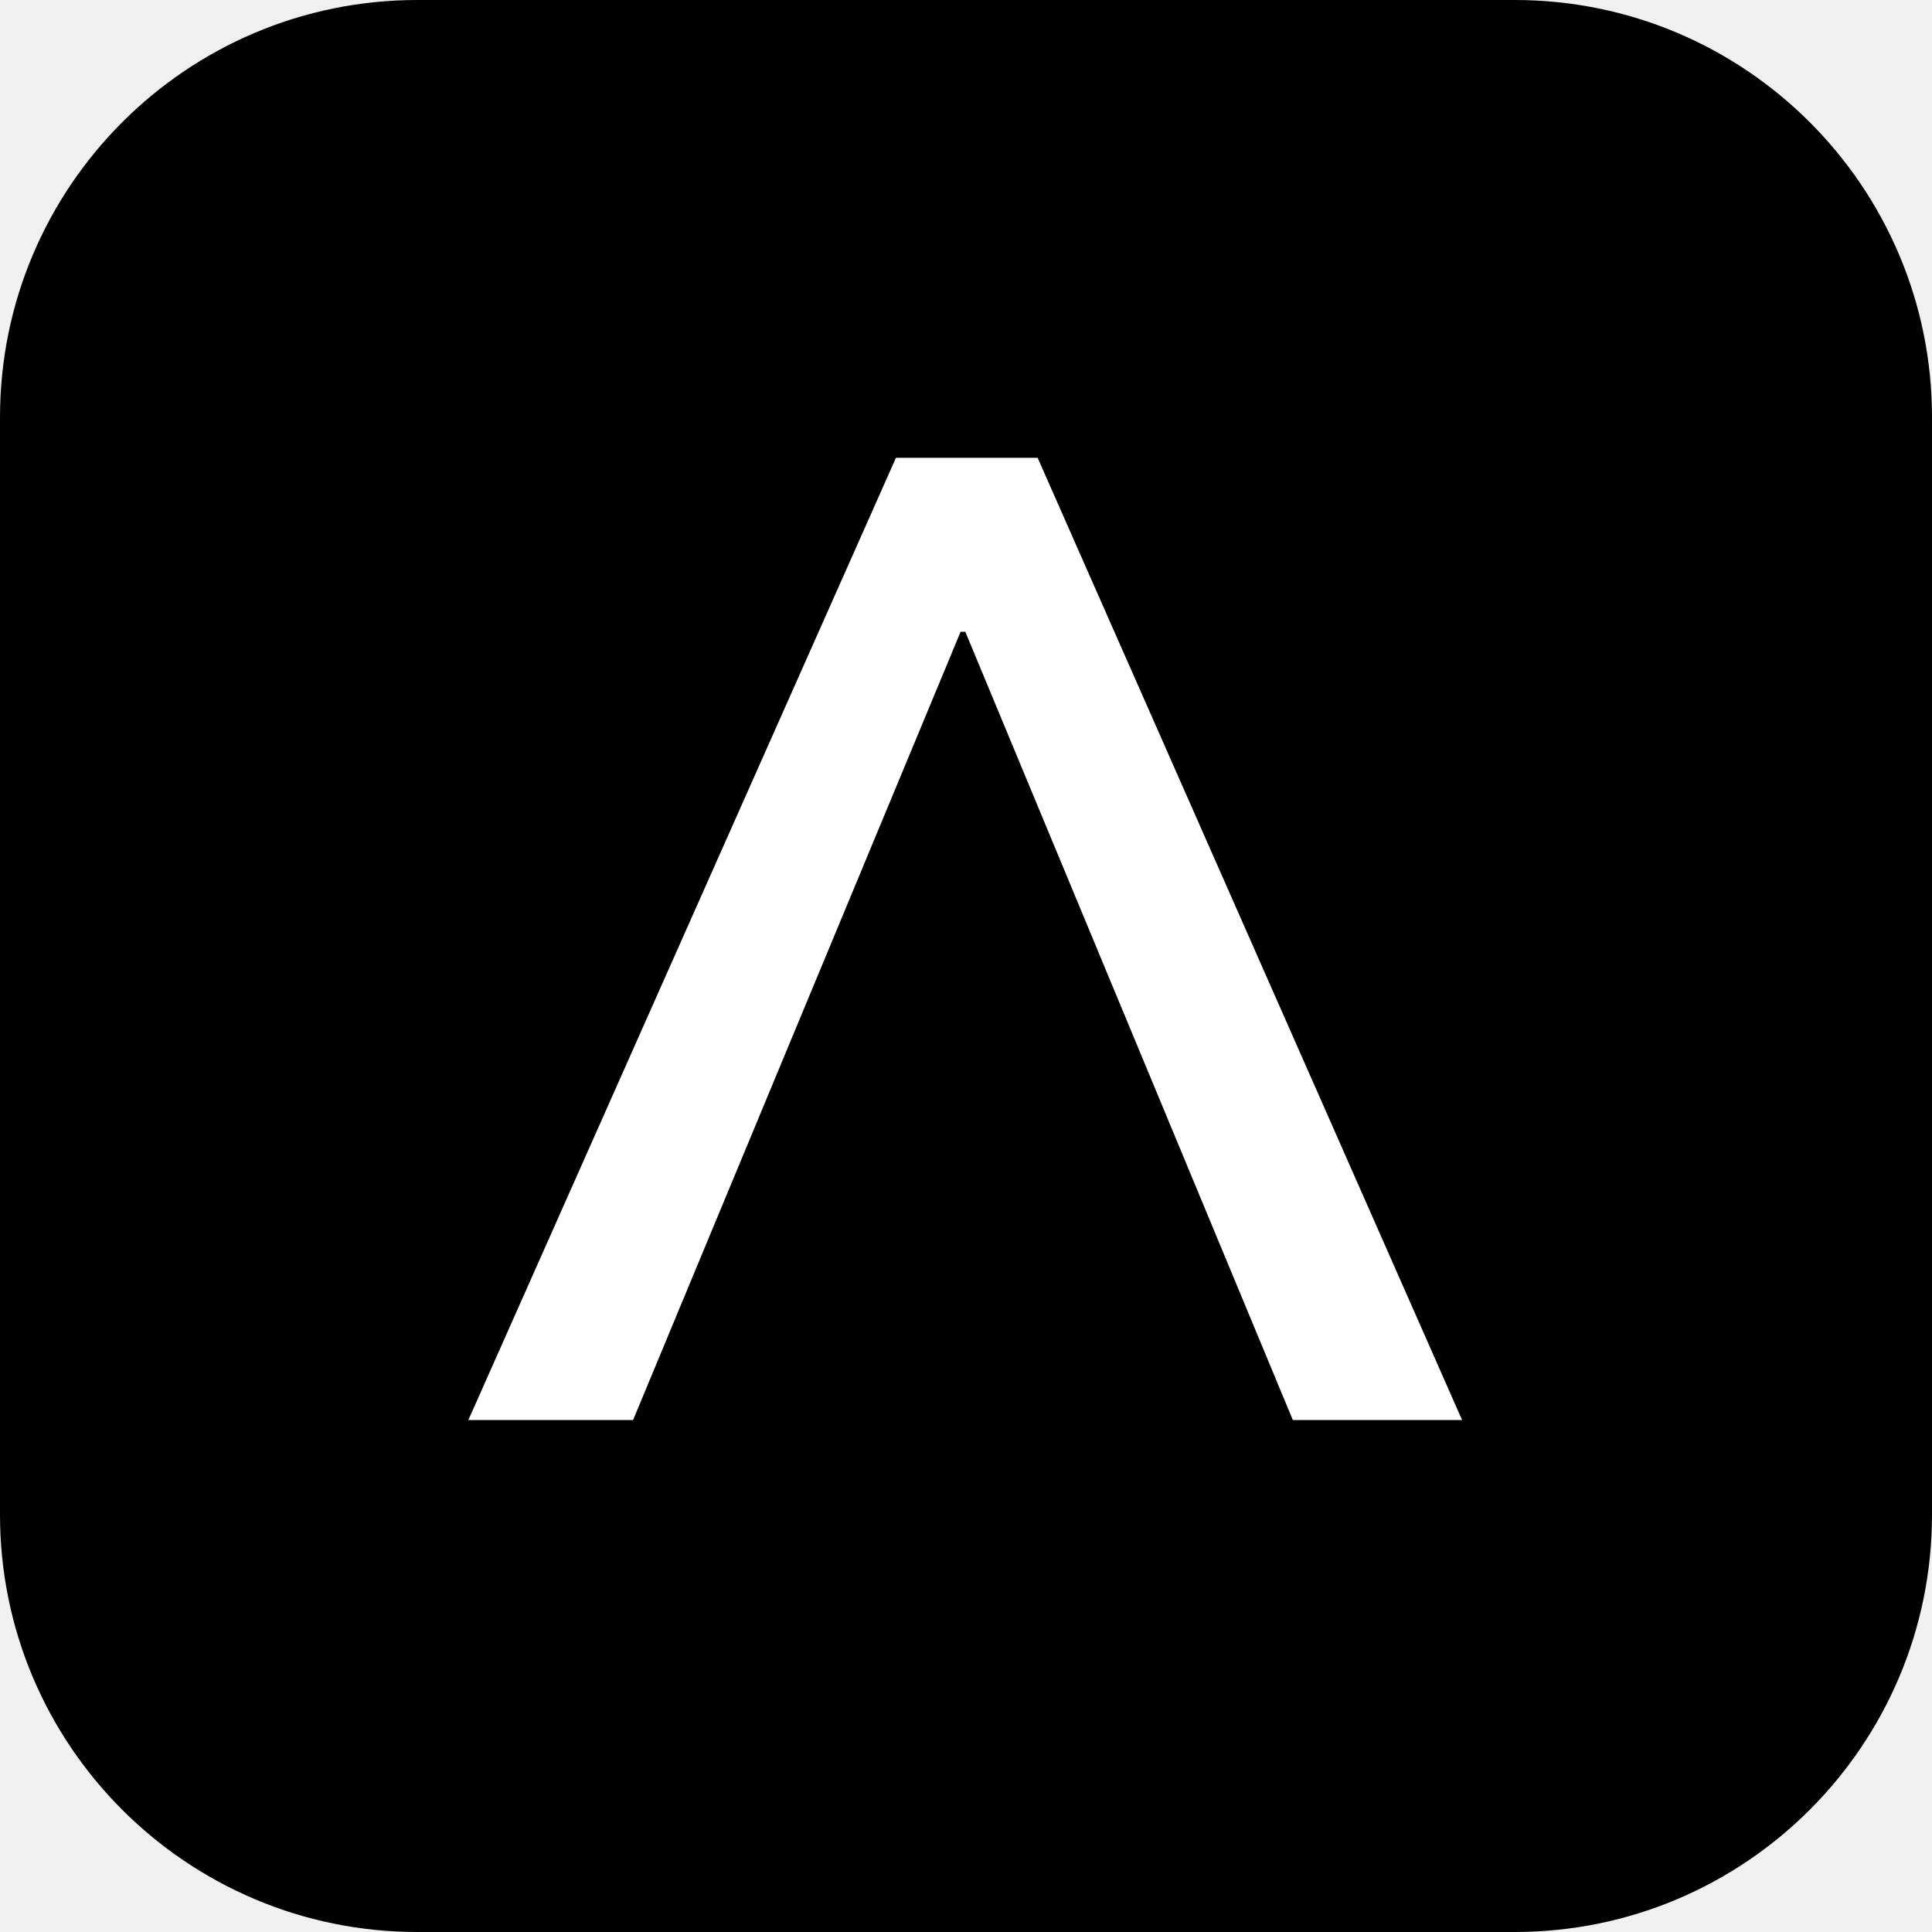
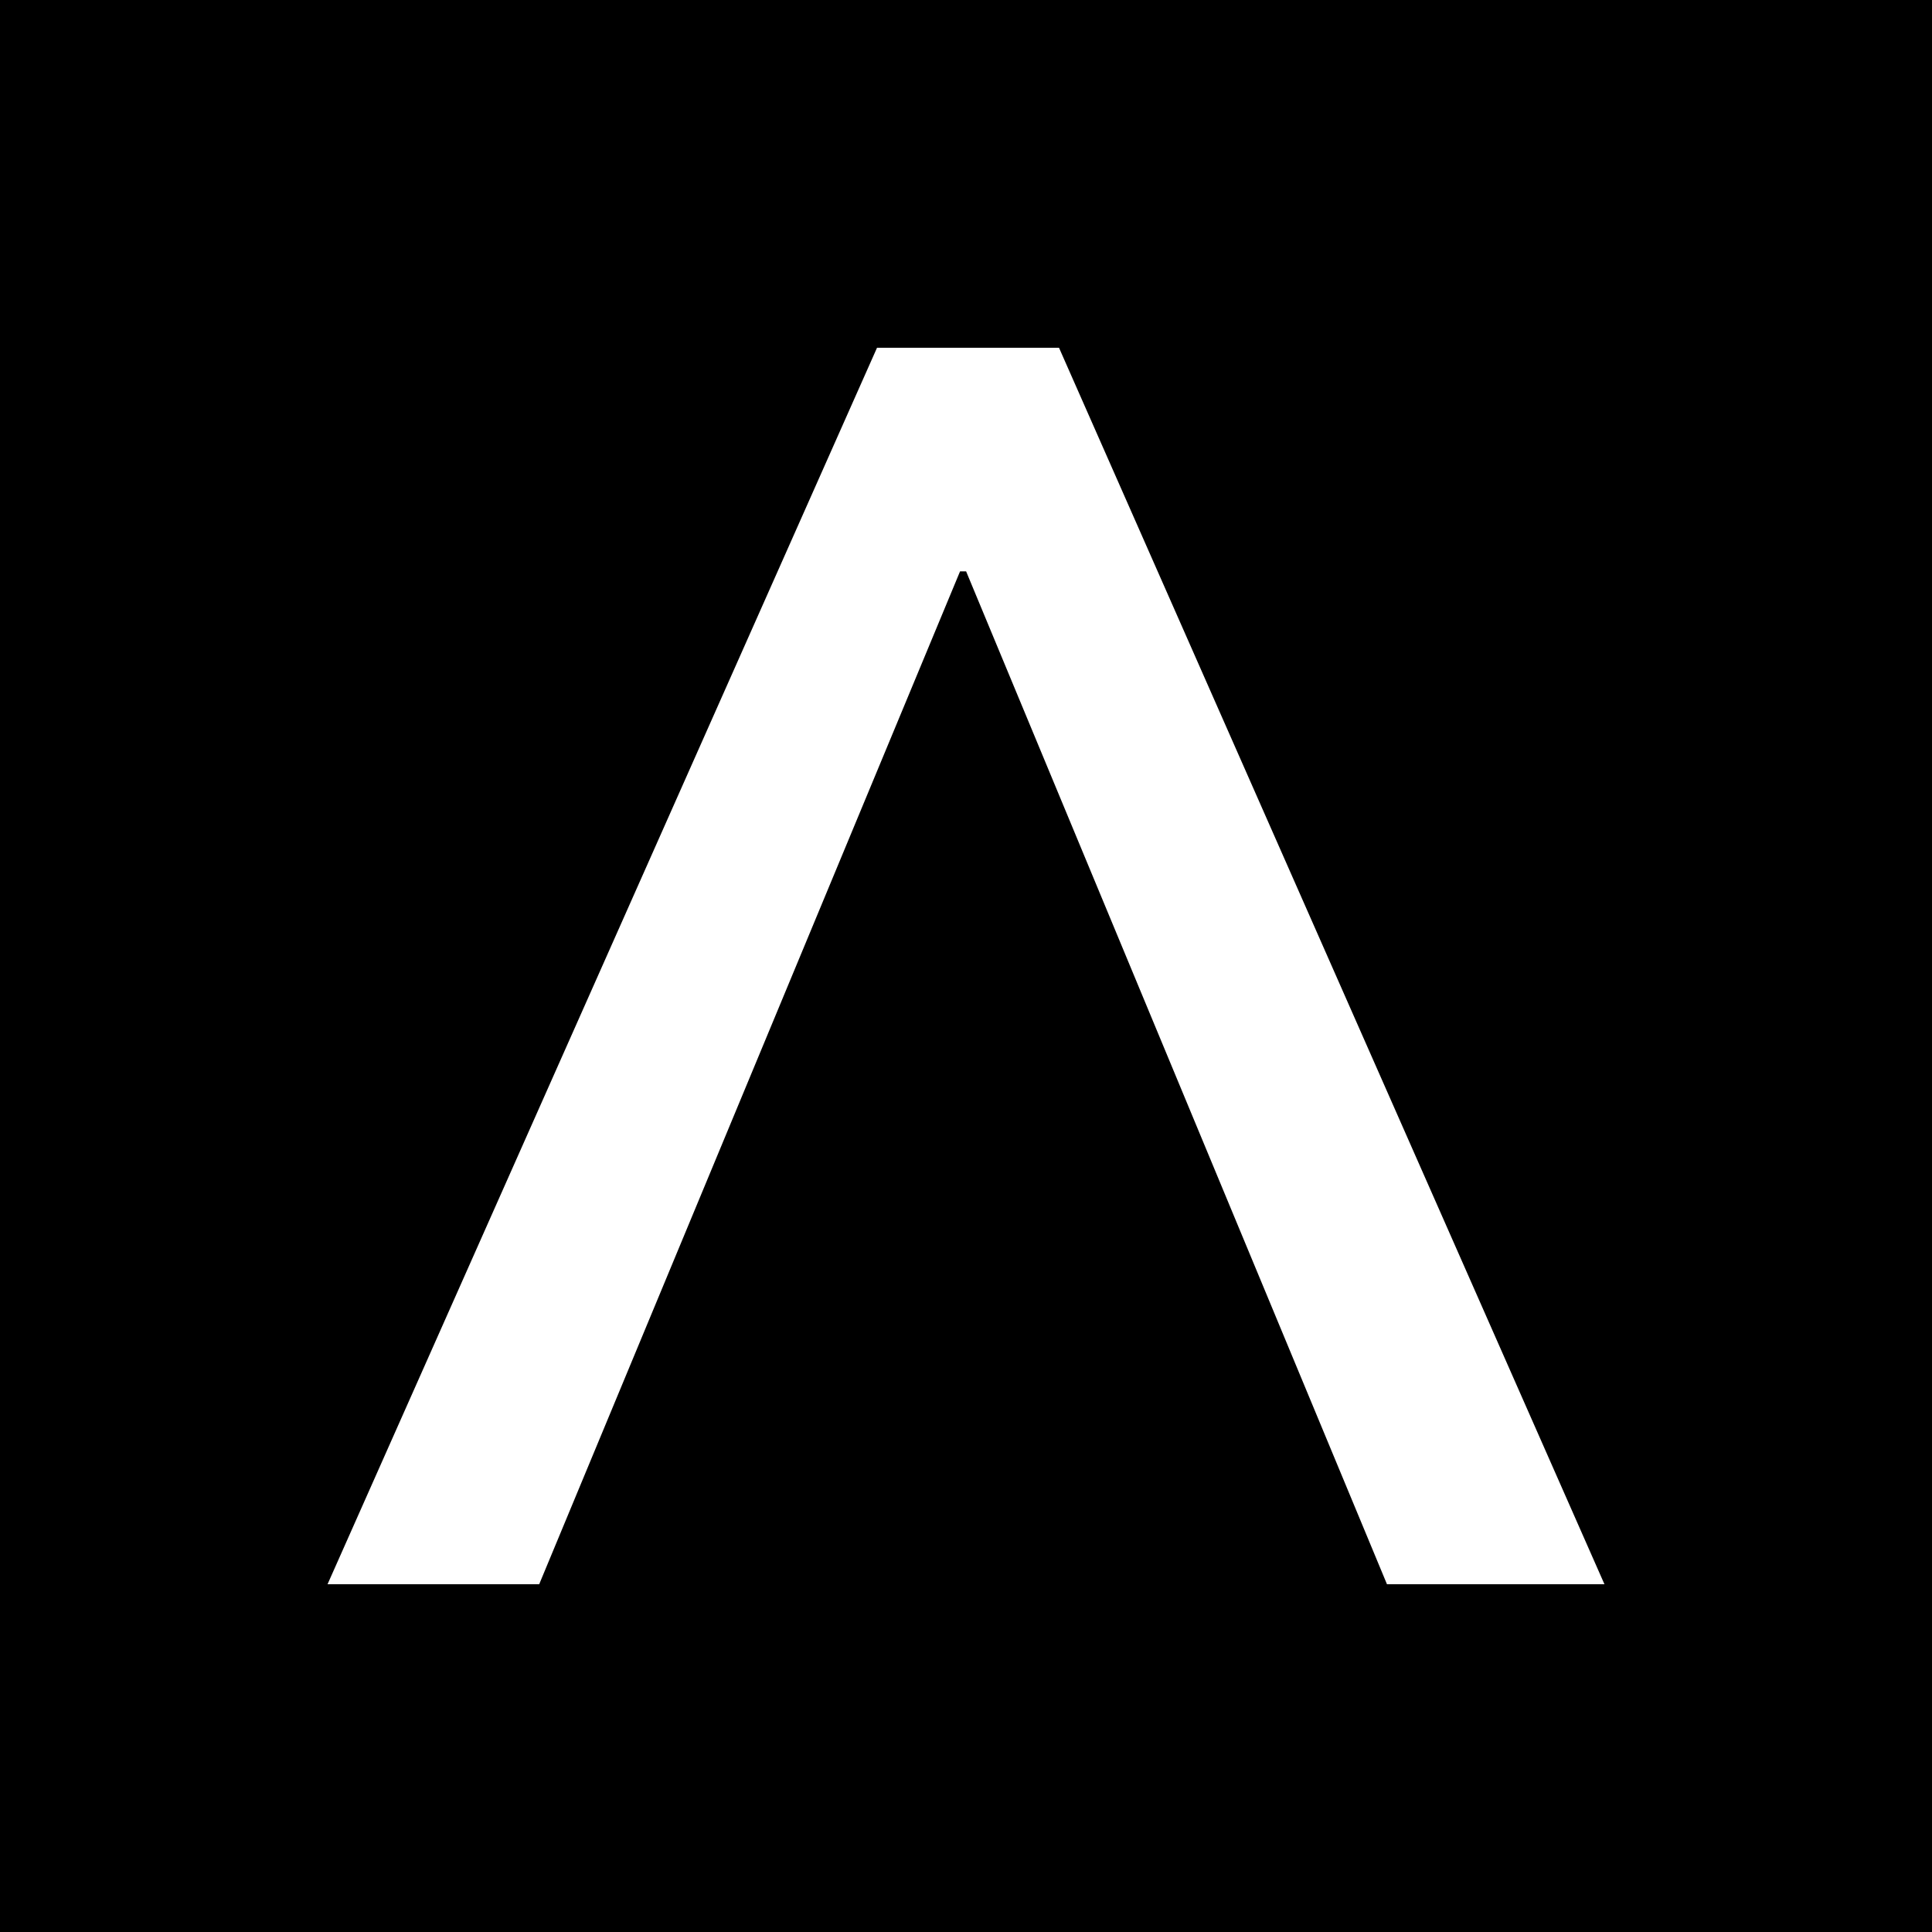
<svg xmlns="http://www.w3.org/2000/svg" viewBox="0 0 100 100">
-   <rect width="100" height="100" rx="21.6" ry="21.6" fill="#000000" />
-   <polygon points="66.917 73.501, 75.678 73.501, 53.708 23.695, 46.375 23.695, 24.242 73.501, 32.768 73.501, 49.72 32.702, 49.965 32.702, 66.917 73.501" fill="#FFFFFF" />
+   <rect width="100" height="100" fill="#000000" />
+   <polygon points="71.789 81.999, 83.046 81.999, 54.815 18.001, 45.394 18.001, 16.954 81.999, 27.909 81.999, 49.692 29.574, 50.006 29.574, 71.789 81.999" fill="#FFFFFF" />
</svg>
